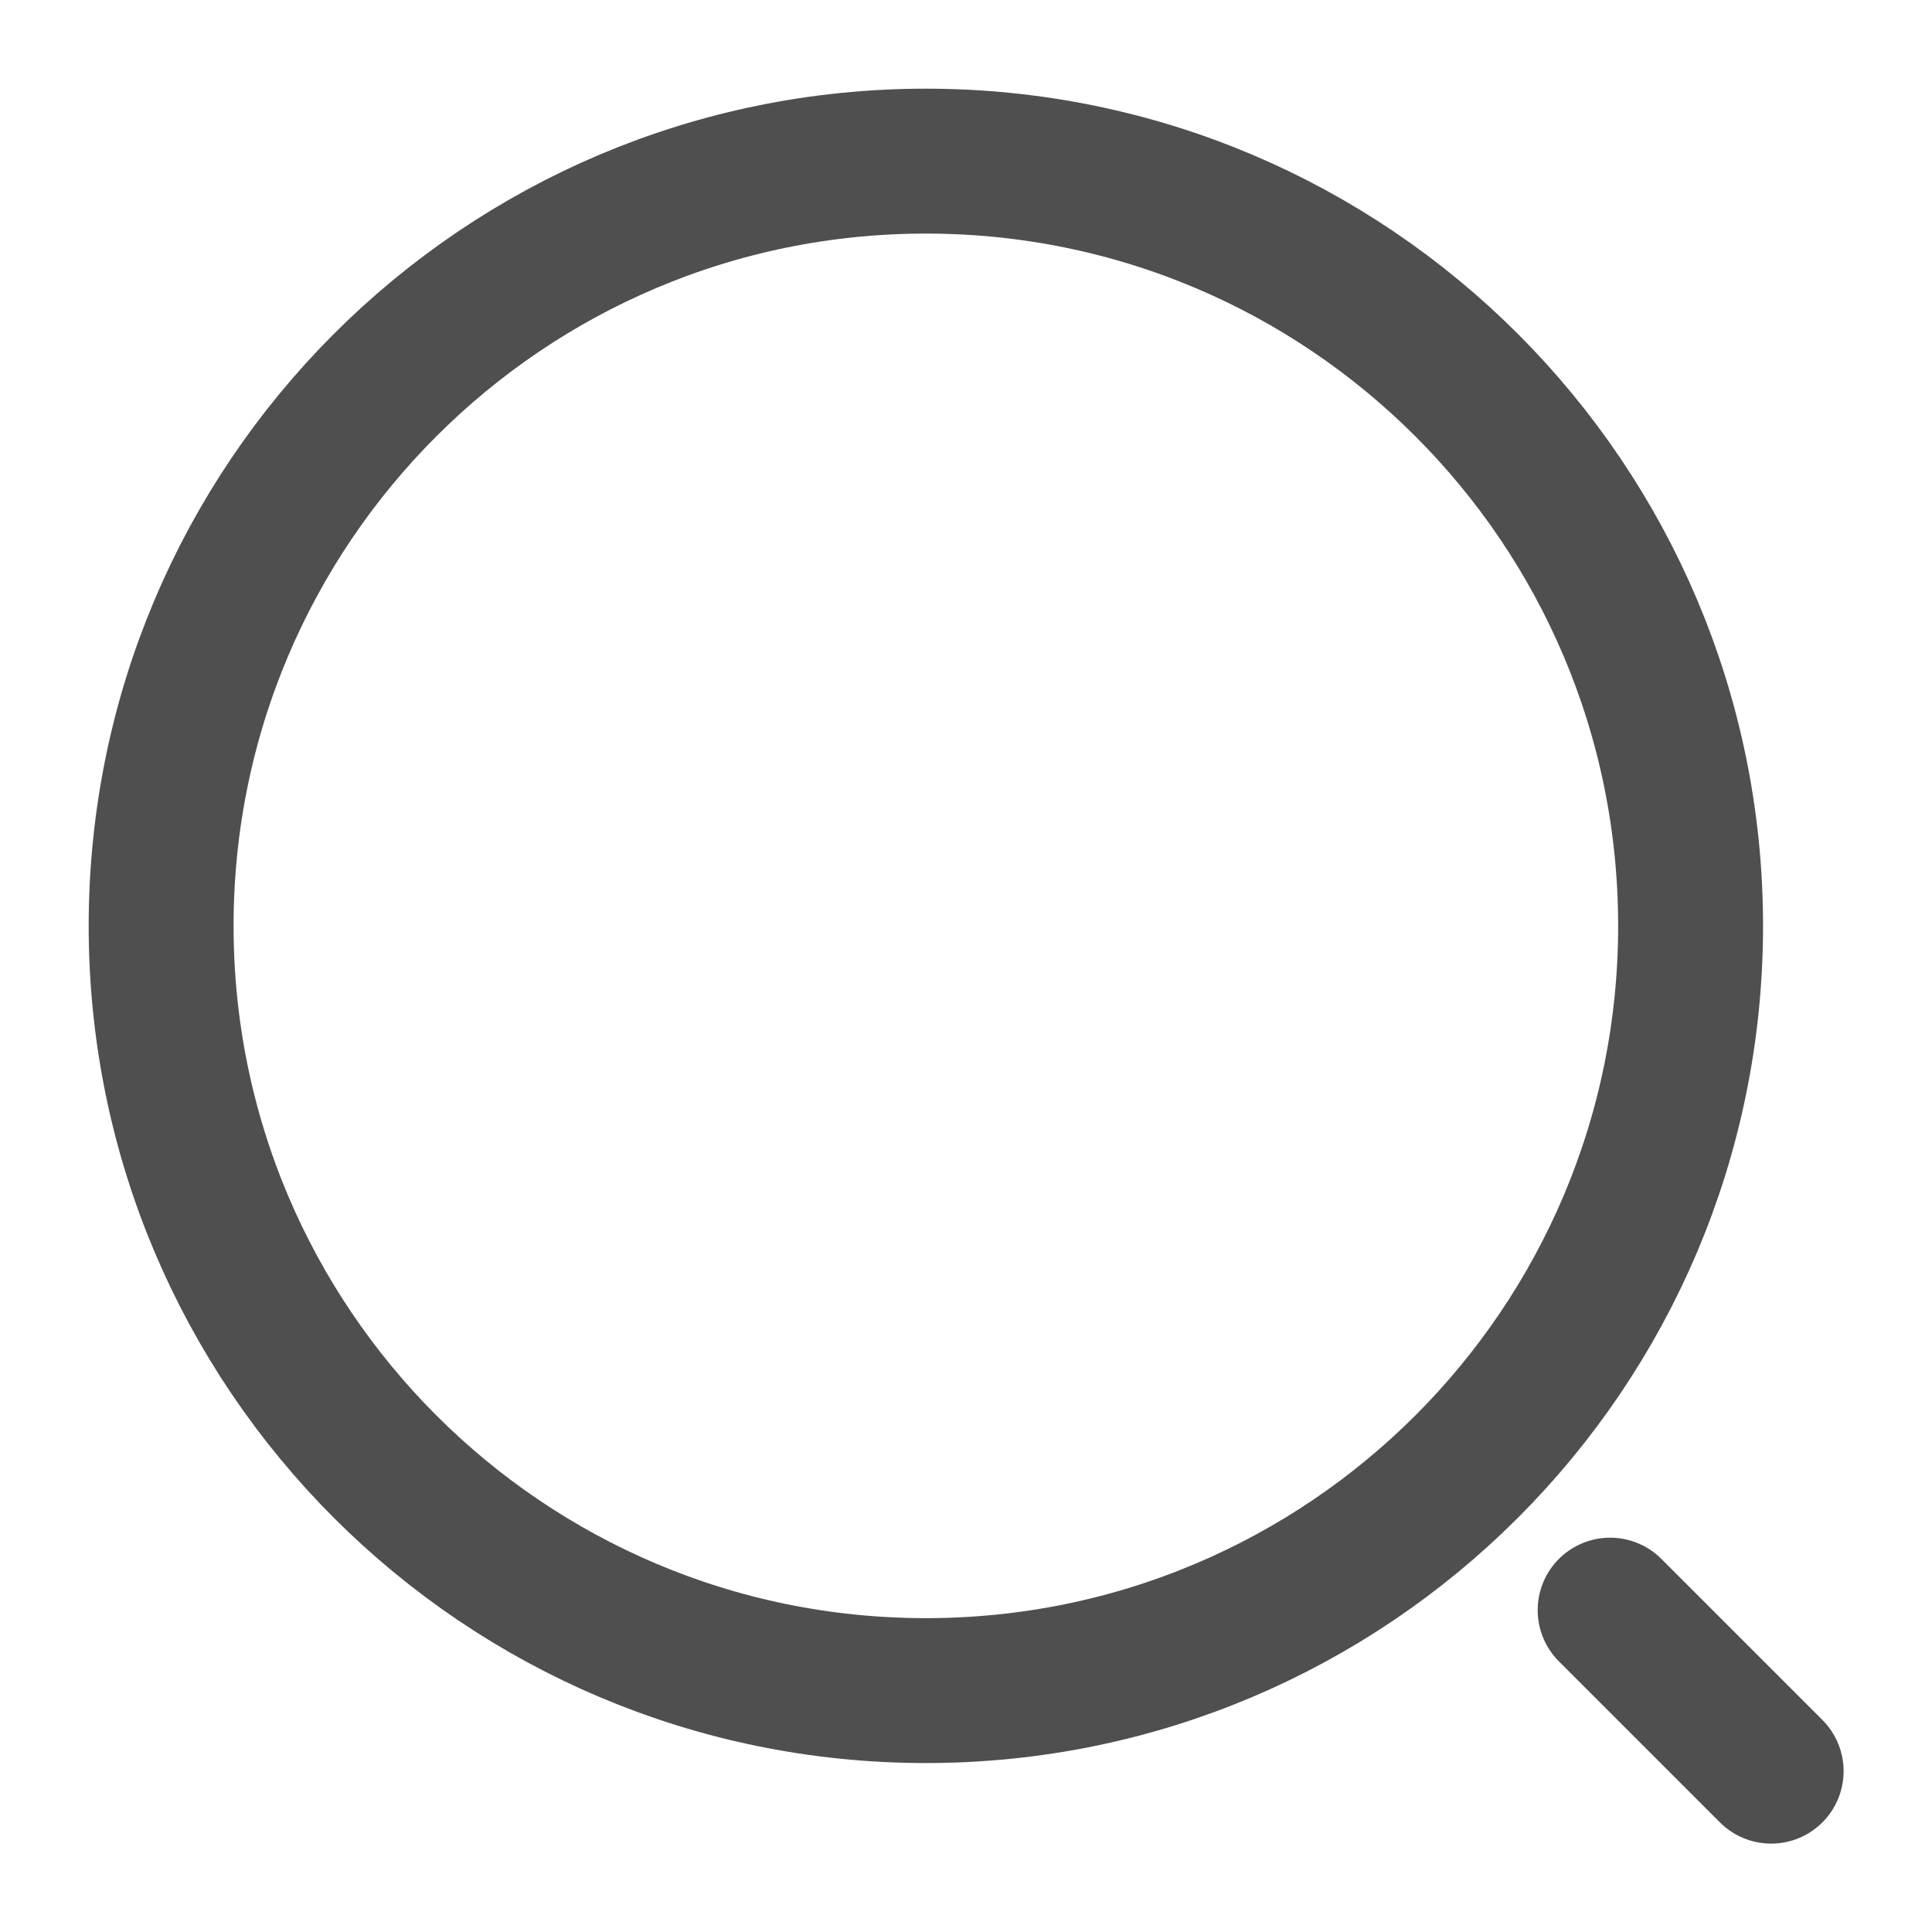
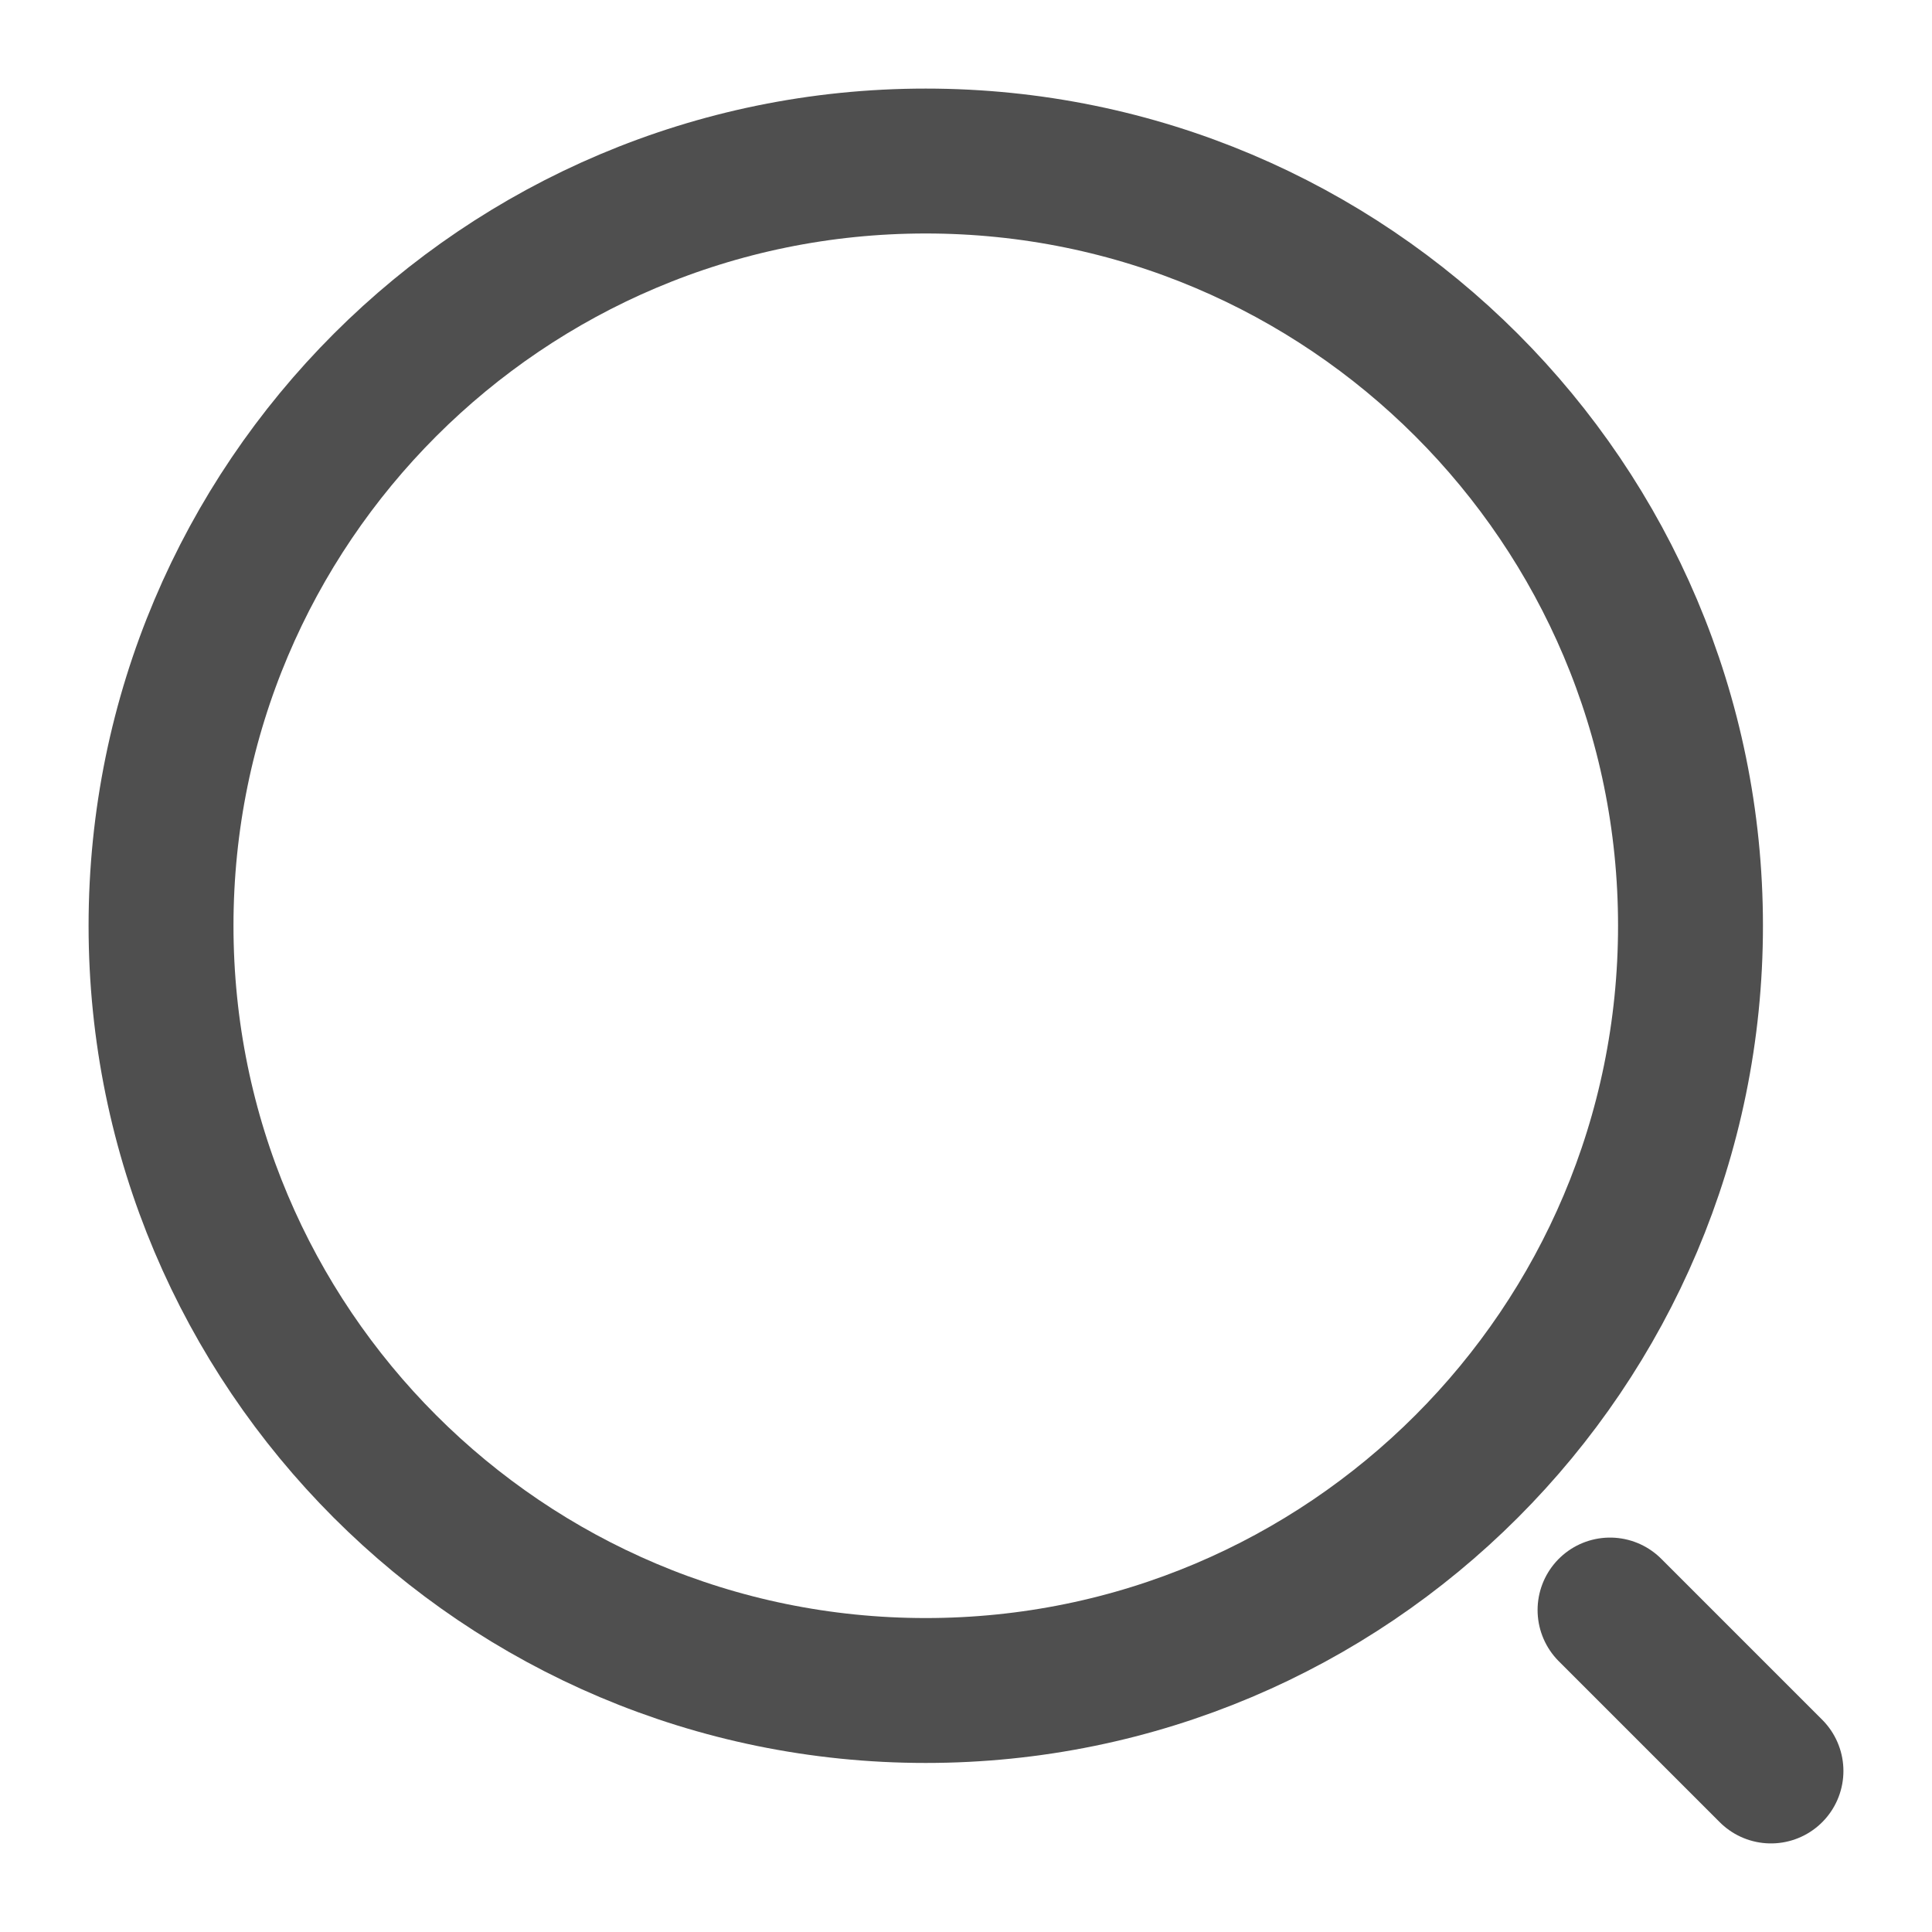
<svg xmlns="http://www.w3.org/2000/svg" width="20" height="20" viewBox="0 0 20 20" fill="none">
-   <path d="M9.585 17.501C13.957 17.501 17.501 13.957 17.501 9.585C17.501 5.212 13.957 1.668 9.585 1.668C5.212 1.668 1.668 5.212 1.668 9.585C1.668 13.957 5.212 17.501 9.585 17.501Z" stroke="#4F4F4F" stroke-width="1.5" stroke-linecap="round" stroke-linejoin="round" />
-   <path d="M18.335 18.335L16.668 16.668" stroke="#4F4F4F" stroke-width="1.5" stroke-linecap="round" stroke-linejoin="round" />
+   <path d="M9.583 17.5C13.956 17.5 17.5 13.956 17.5 9.583C17.5 5.211 13.956 1.667 9.583 1.667C5.211 1.667 1.667 5.211 1.667 9.583C1.667 13.956 5.211 17.5 9.583 17.5Z" stroke="#4F4F4F" stroke-width="1.5" stroke-linecap="round" stroke-linejoin="round" />
+   <path d="M18.333 18.333L16.667 16.667" stroke="#4F4F4F" stroke-width="1.5" stroke-linecap="round" stroke-linejoin="round" />
</svg>
